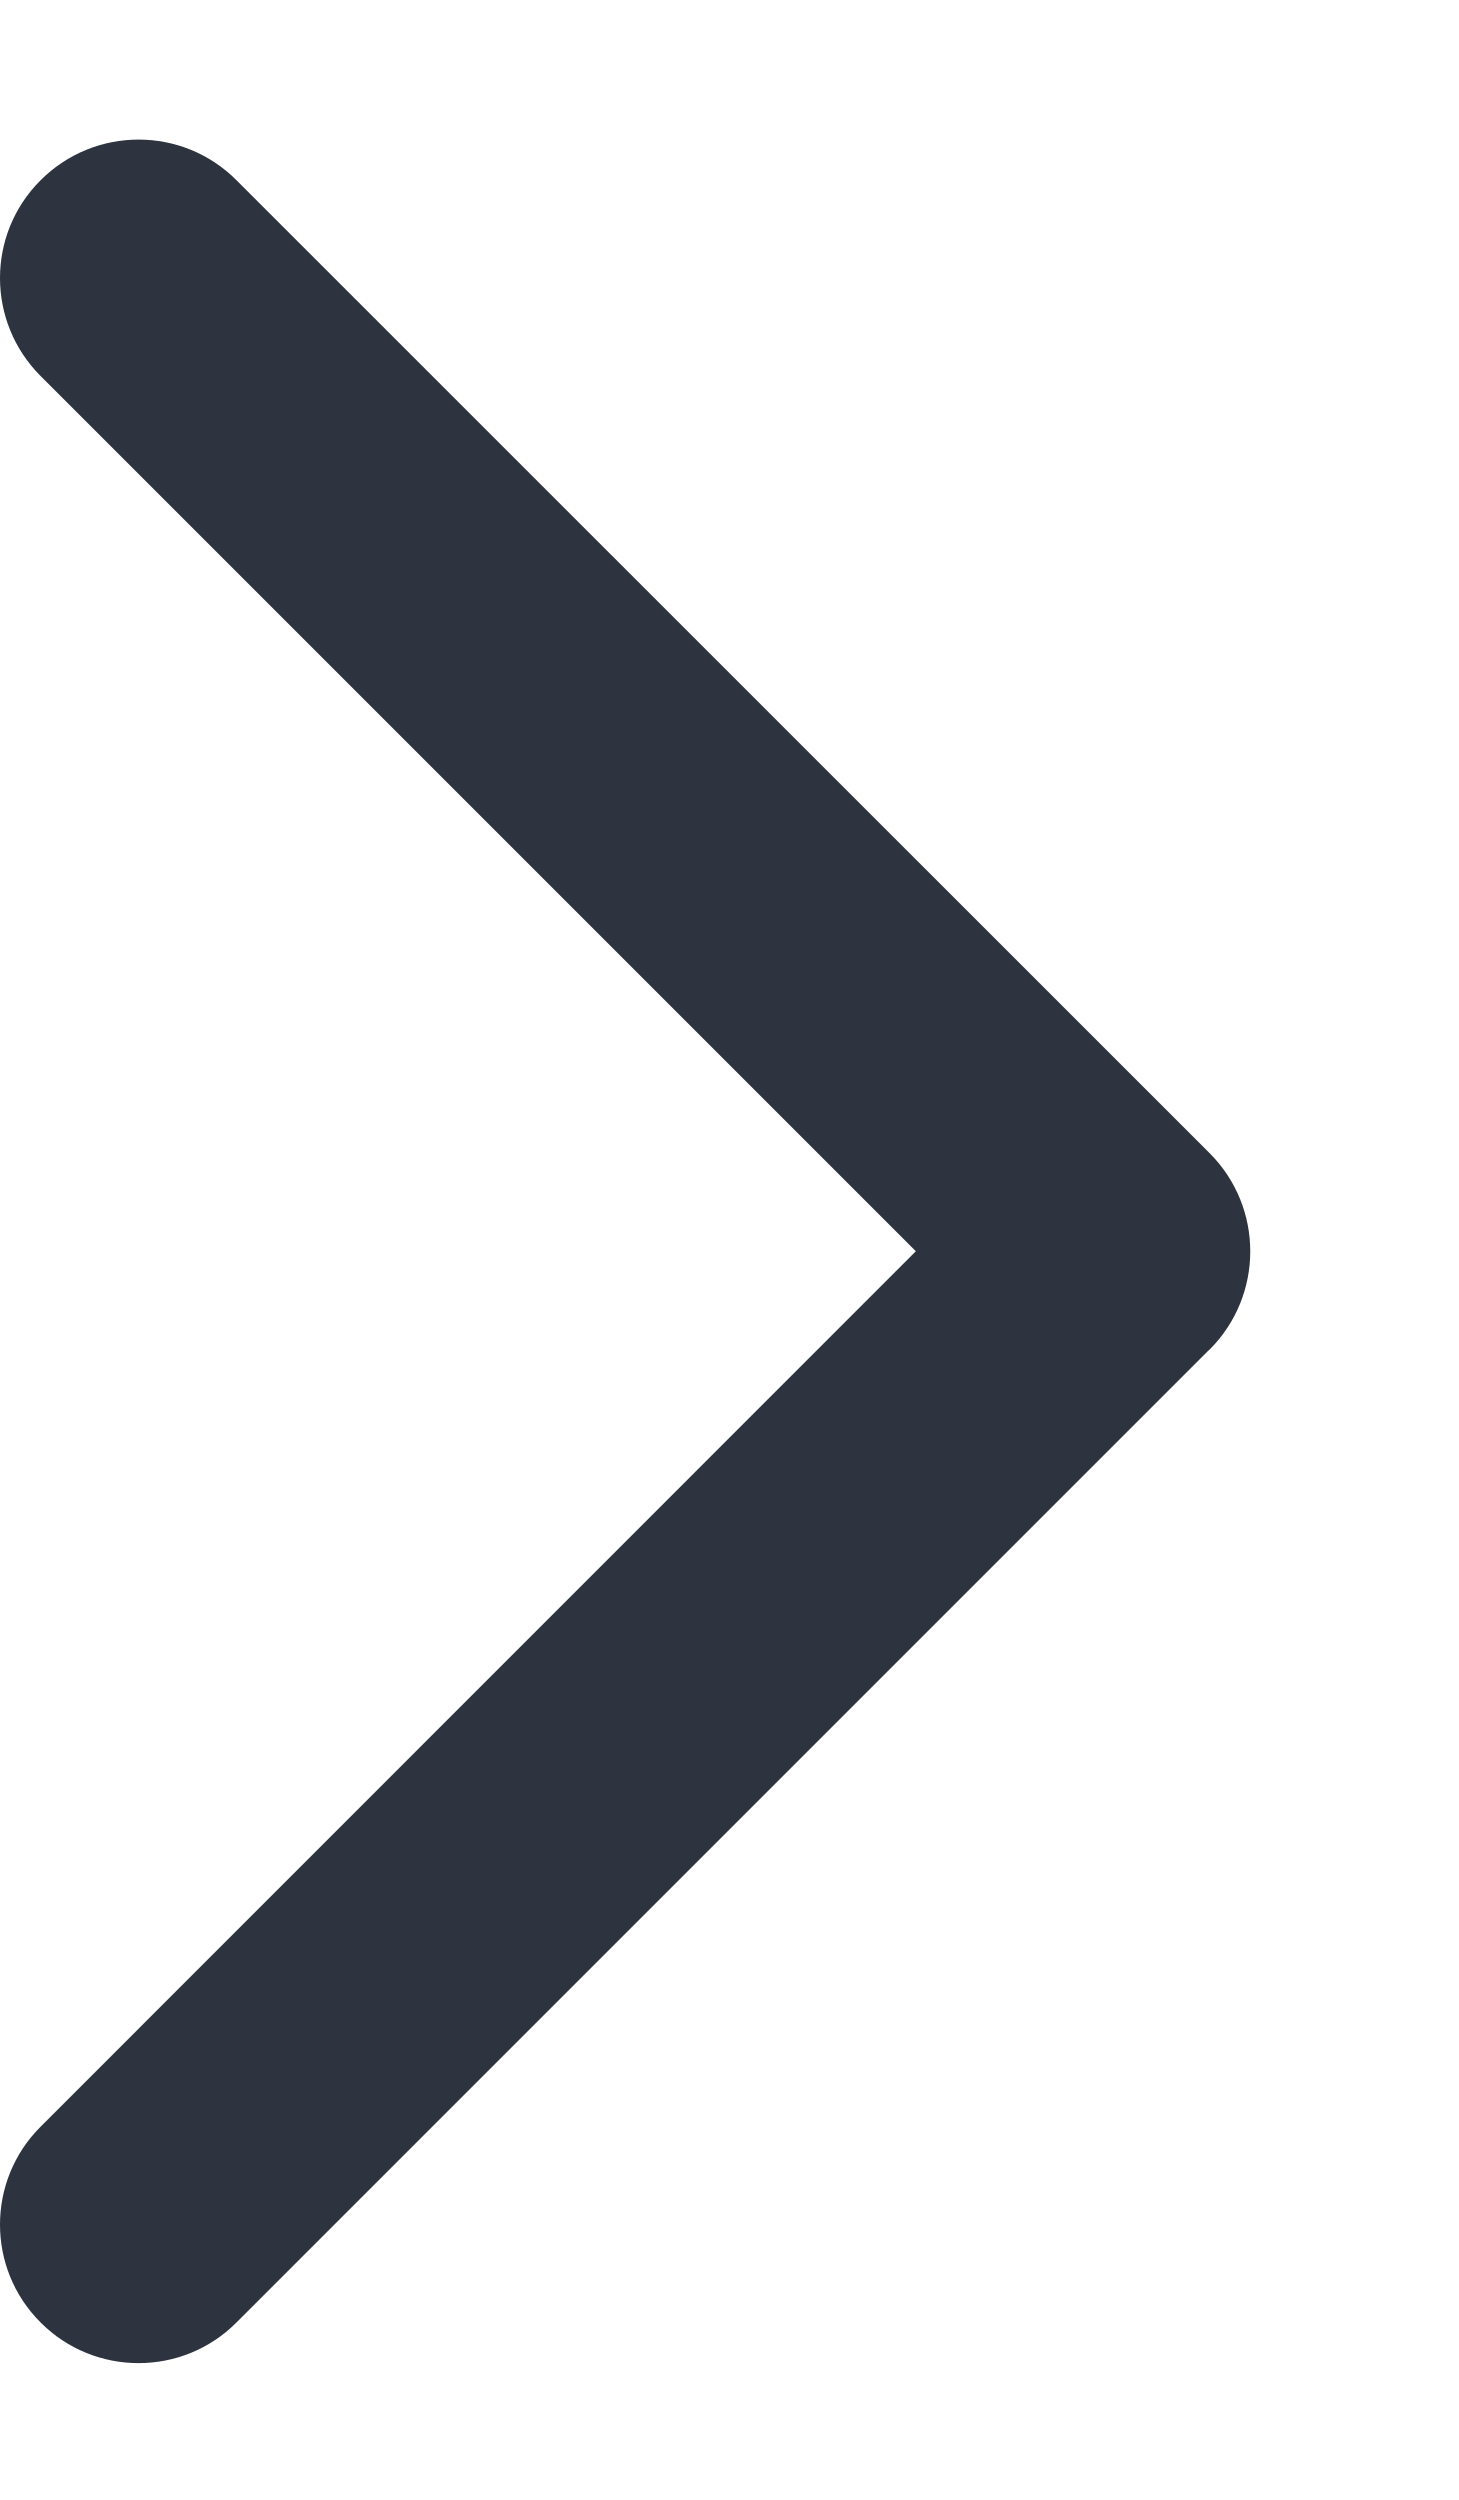
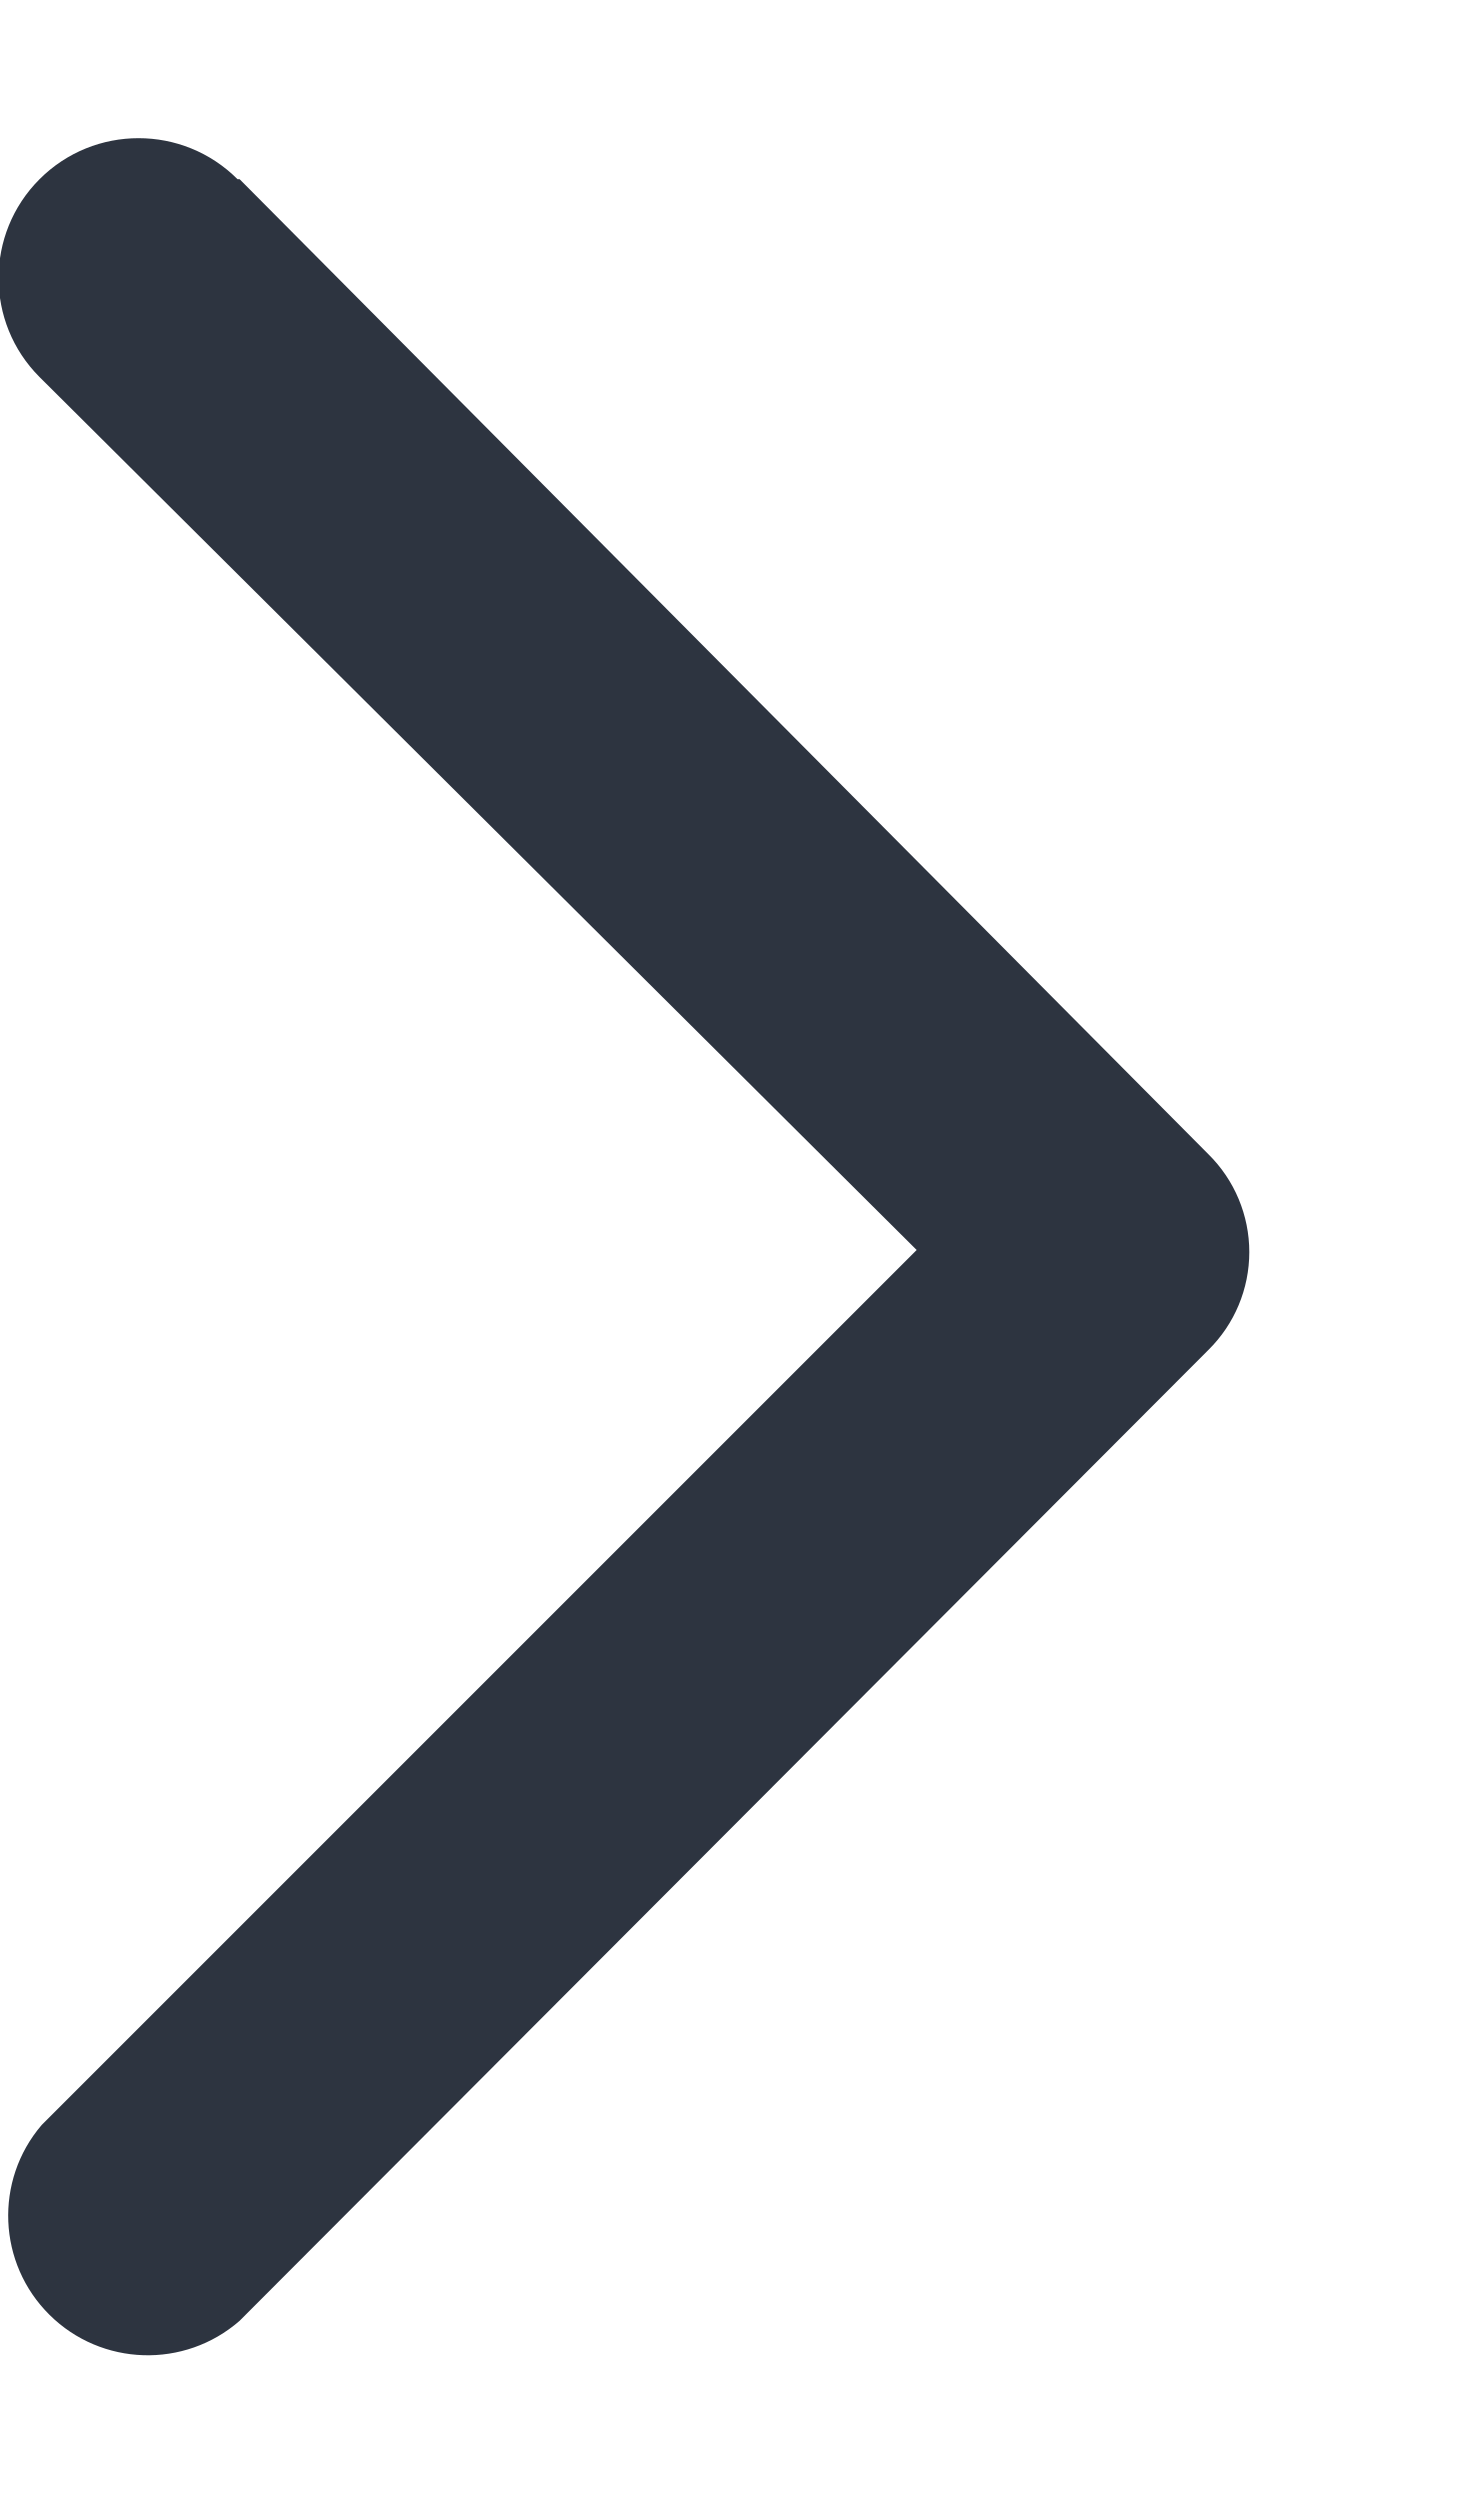
<svg xmlns="http://www.w3.org/2000/svg" width="7" height="12" viewBox="0 0 7 12" fill="none">
-   <path fill-rule="evenodd" clip-rule="evenodd" d="M1.135 0.865C0.876 0.605 0.455 0.605 0.195 0.865C-0.065 1.124 -0.065 1.545 0.195 1.805L4.396 6.006L0.195 10.208C-0.065 10.467 -0.065 10.889 0.195 11.148C0.454 11.408 0.876 11.408 1.135 11.148L5.804 6.479C5.805 6.479 5.806 6.478 5.807 6.477C6.066 6.217 6.066 5.796 5.807 5.536L1.135 0.865Z" fill="#2D3440" />
+   <path fill-rule="evenodd" clip-rule="evenodd" d="M1.14.86a.66.66 0 1 0-.95.95L4.4 6 .2 10.2a.67.67 0 0 0 .95.94L5.8 6.48a.66.66 0 0 0 0-.94L1.15.86Z" fill="#2D3440" />
</svg>
